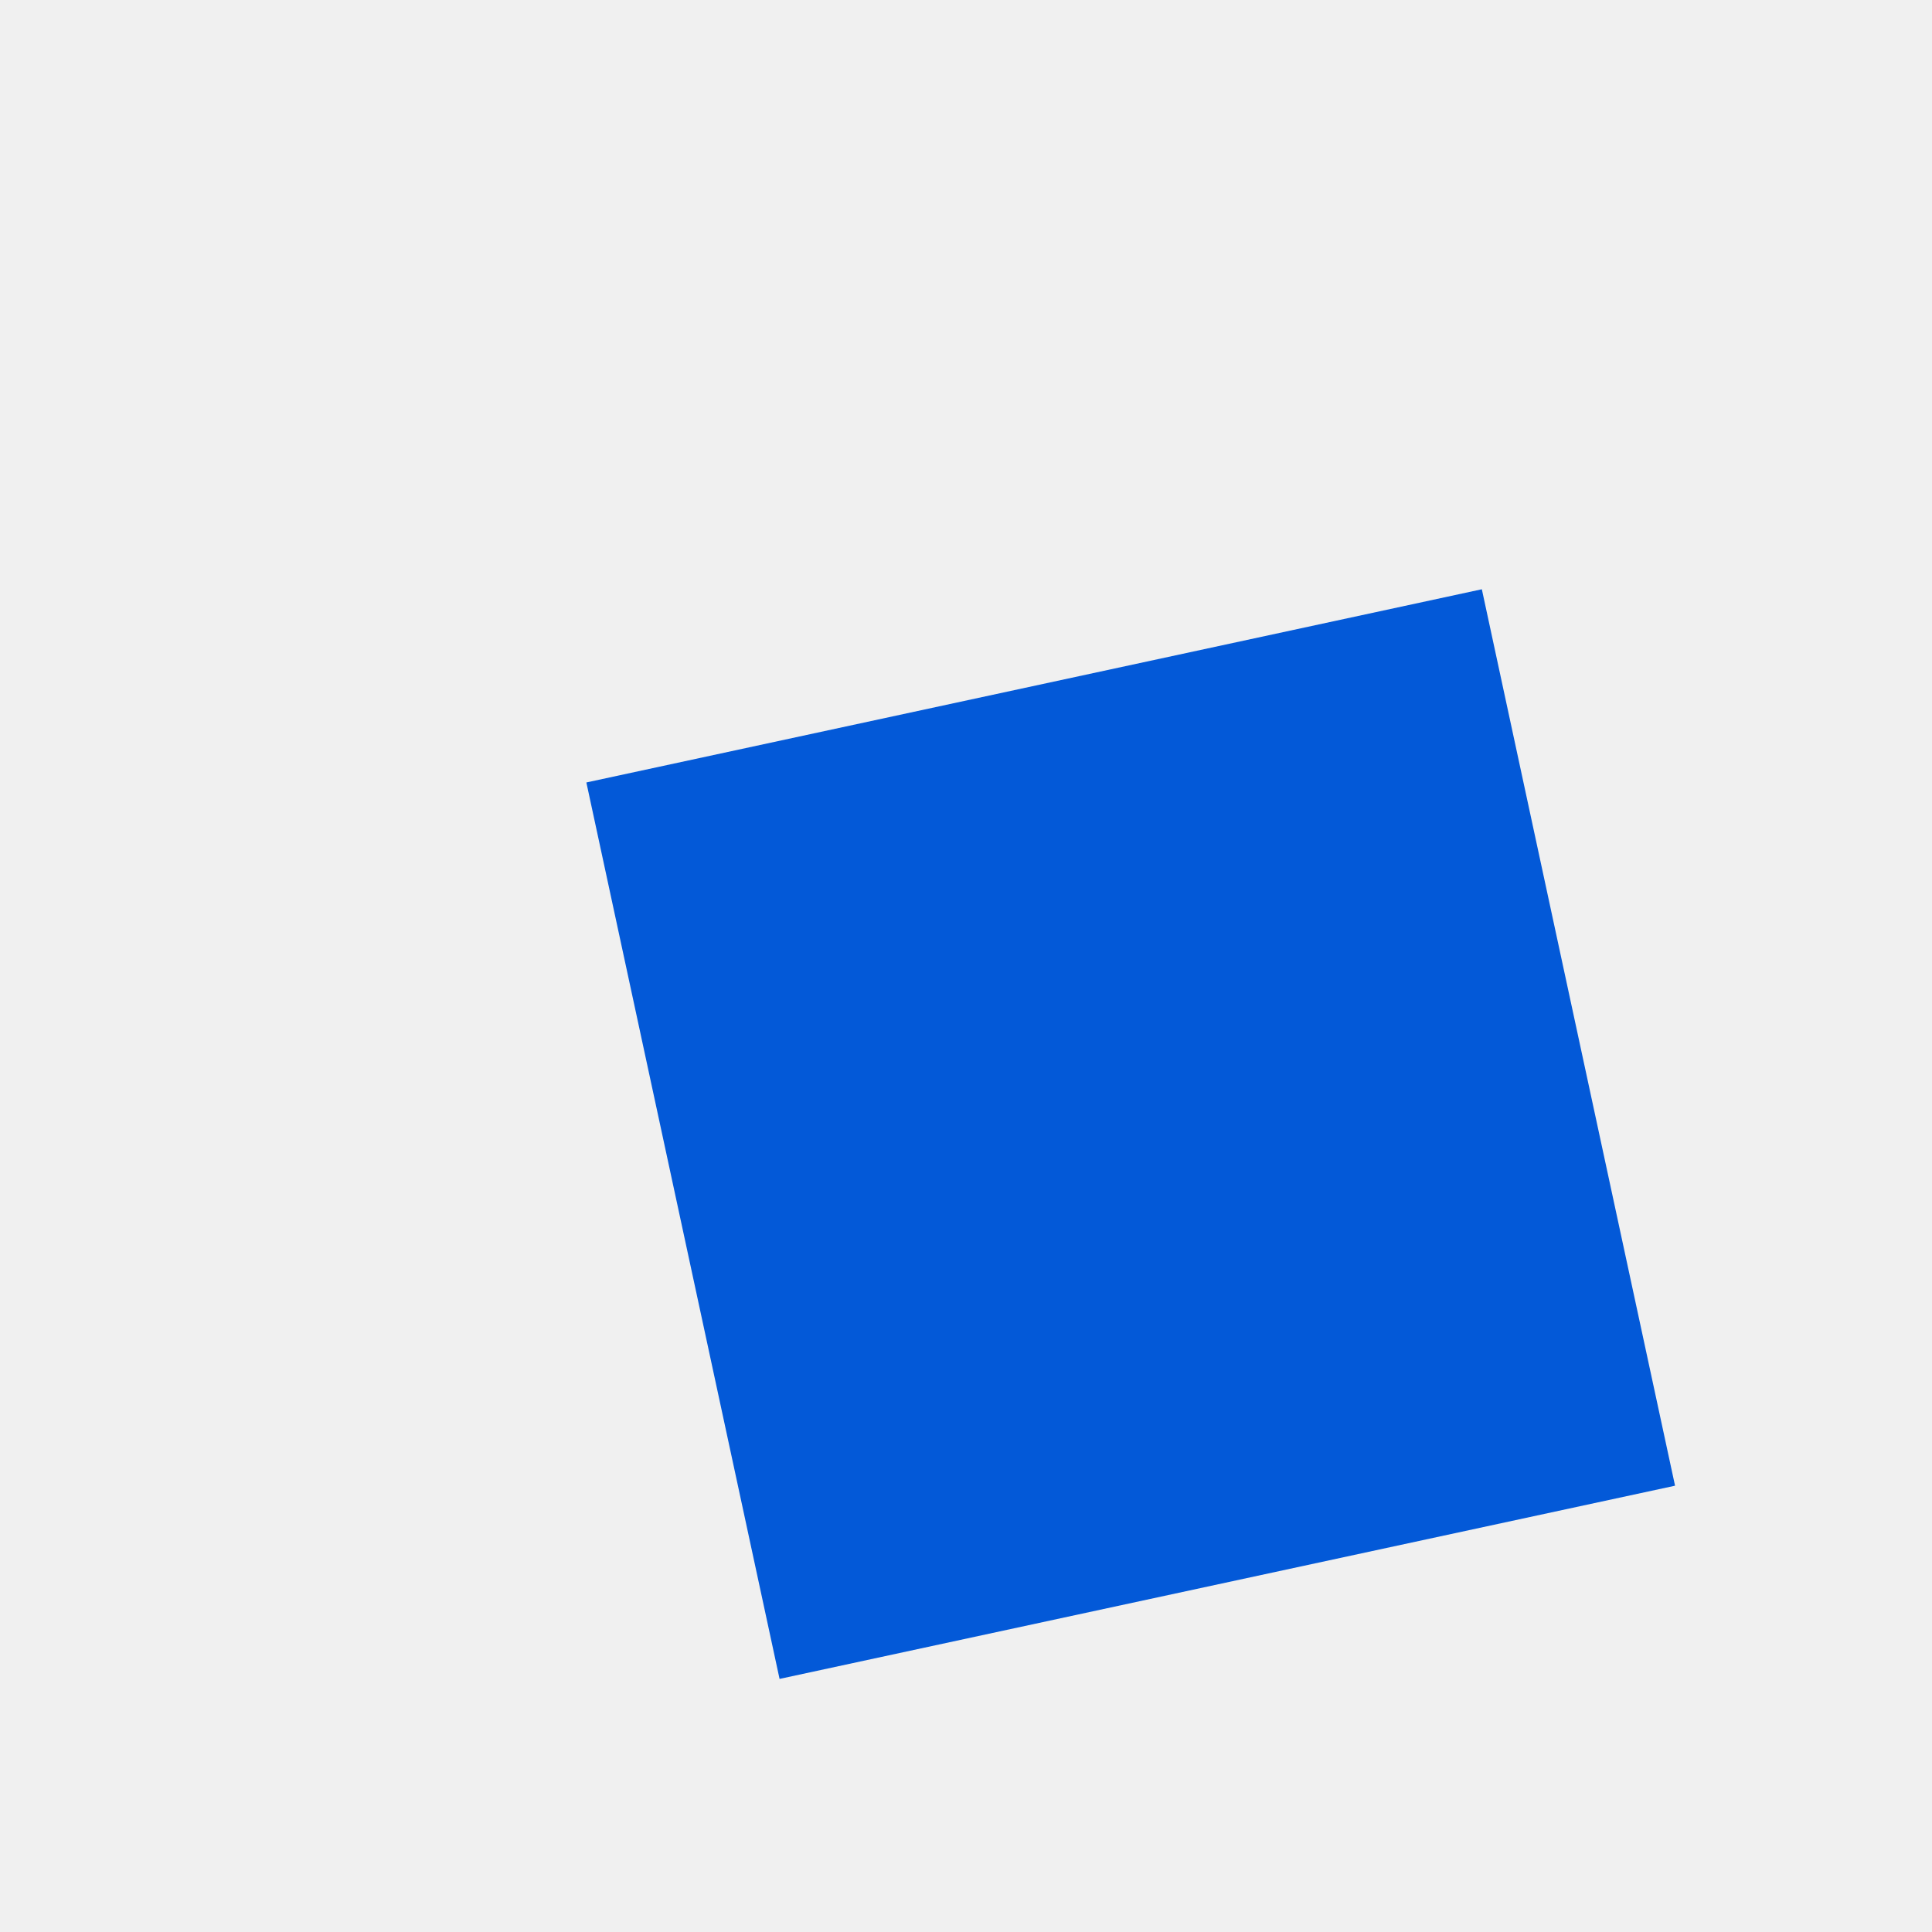
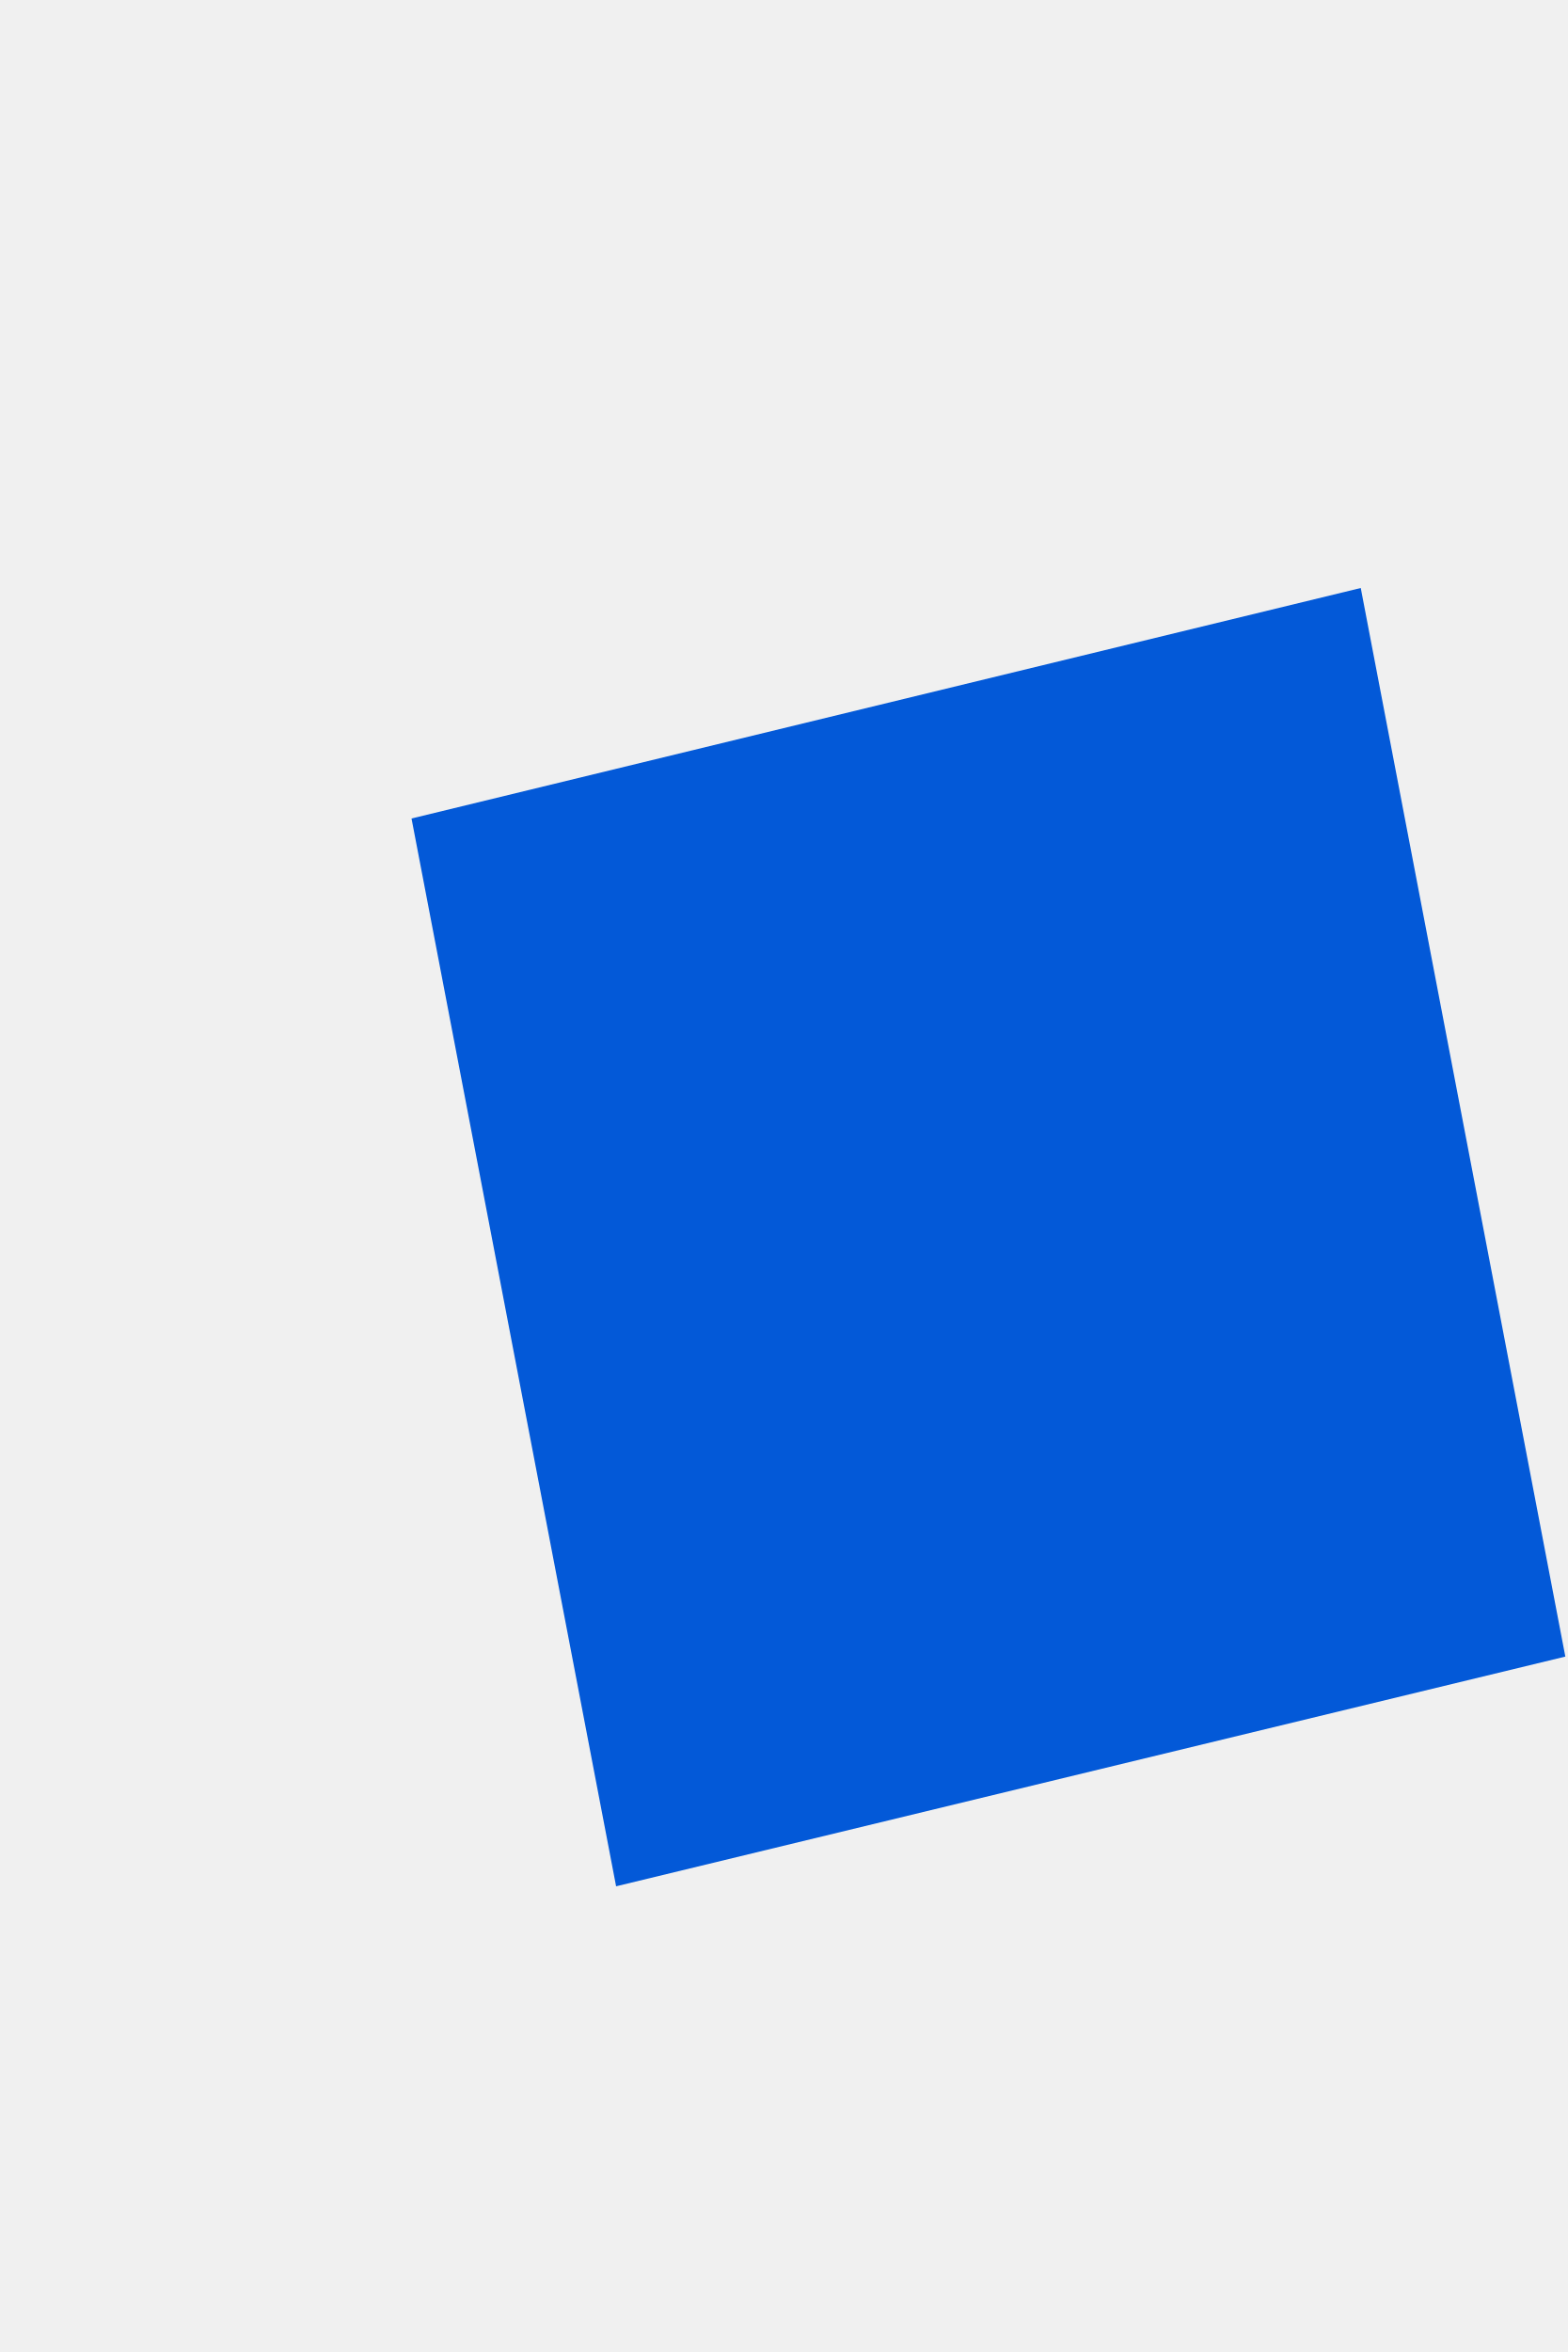
- <svg xmlns="http://www.w3.org/2000/svg" version="1.1" width="2px" height="2px">
+ <svg xmlns="http://www.w3.org/2000/svg" version="1.1" width="2px" height="3px">
  <defs>
    <pattern id="BGPattern" patternUnits="userSpaceOnUse" alignment="0 0" imageRepeat="None" />
-     <mask fill="white" id="Clip34">
-       <path d="M 1.734 1.538  L 1.534 0.61  L 0.607 0.81  L 0.807 1.738  L 1.734 1.538  Z " fill-rule="evenodd" />
+     <mask fill="white" id="Clip115">
+       <path d="M 1.997 2.113  L 1.736 0.75  L 0.525 1.044  L 0.786 2.406  L 1.997 2.113  Z " fill-rule="evenodd" />
    </mask>
  </defs>
-   <g transform="matrix(1 0 0 1 -28 -53 )">
-     <path d="M 1.734 1.538  L 1.534 0.61  L 0.607 0.81  L 0.807 1.738  L 1.734 1.538  Z " fill-rule="nonzero" fill="rgba(3, 89, 216, 1)" stroke="none" transform="matrix(1 0 0 1 28 53 )" class="fill" />
-     <path d="M 1.734 1.538  L 1.534 0.61  L 0.607 0.81  L 0.807 1.738  L 1.734 1.538  Z " stroke-width="0" stroke-dasharray="0" stroke="rgba(255, 255, 255, 0)" fill="none" transform="matrix(1 0 0 1 28 53 )" class="stroke" mask="url(#Clip34)" />
+   <g transform="matrix(1 0 0 1 -27 -51 )">
+     <path d="M 1.997 2.113  L 1.736 0.75  L 0.525 1.044  L 0.786 2.406  L 1.997 2.113  Z " fill-rule="nonzero" fill="rgba(3, 89, 216, 1)" stroke="none" transform="matrix(1 0 0 1 27 51 )" class="fill" />
+     <path d="M 1.997 2.113  L 1.736 0.75  L 0.525 1.044  L 0.786 2.406  L 1.997 2.113  Z " stroke-width="0" stroke-dasharray="0" stroke="rgba(255, 255, 255, 0)" fill="none" transform="matrix(1 0 0 1 27 51 )" class="stroke" mask="url(#Clip115)" />
  </g>
</svg>
